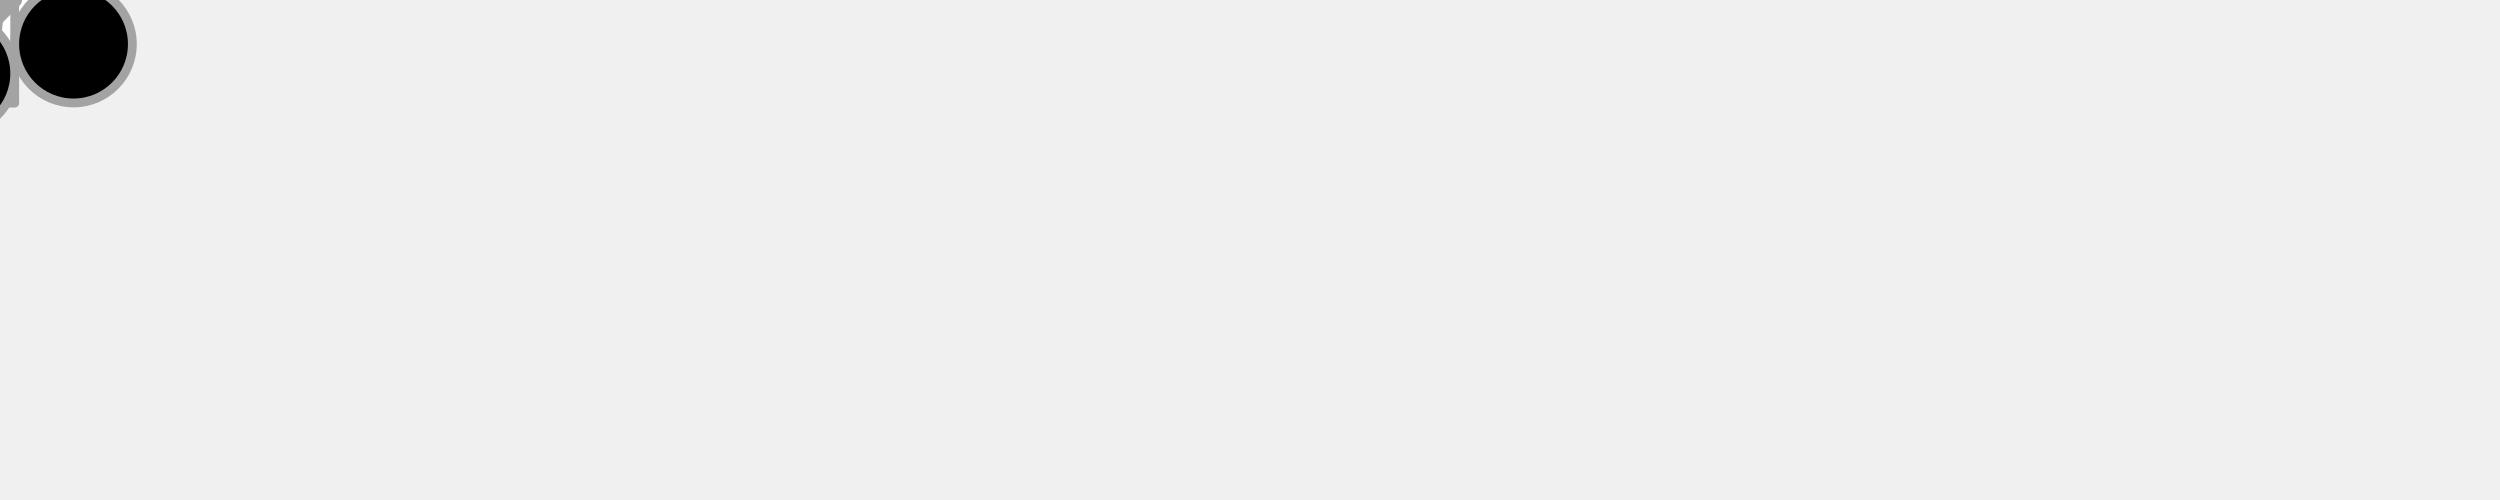
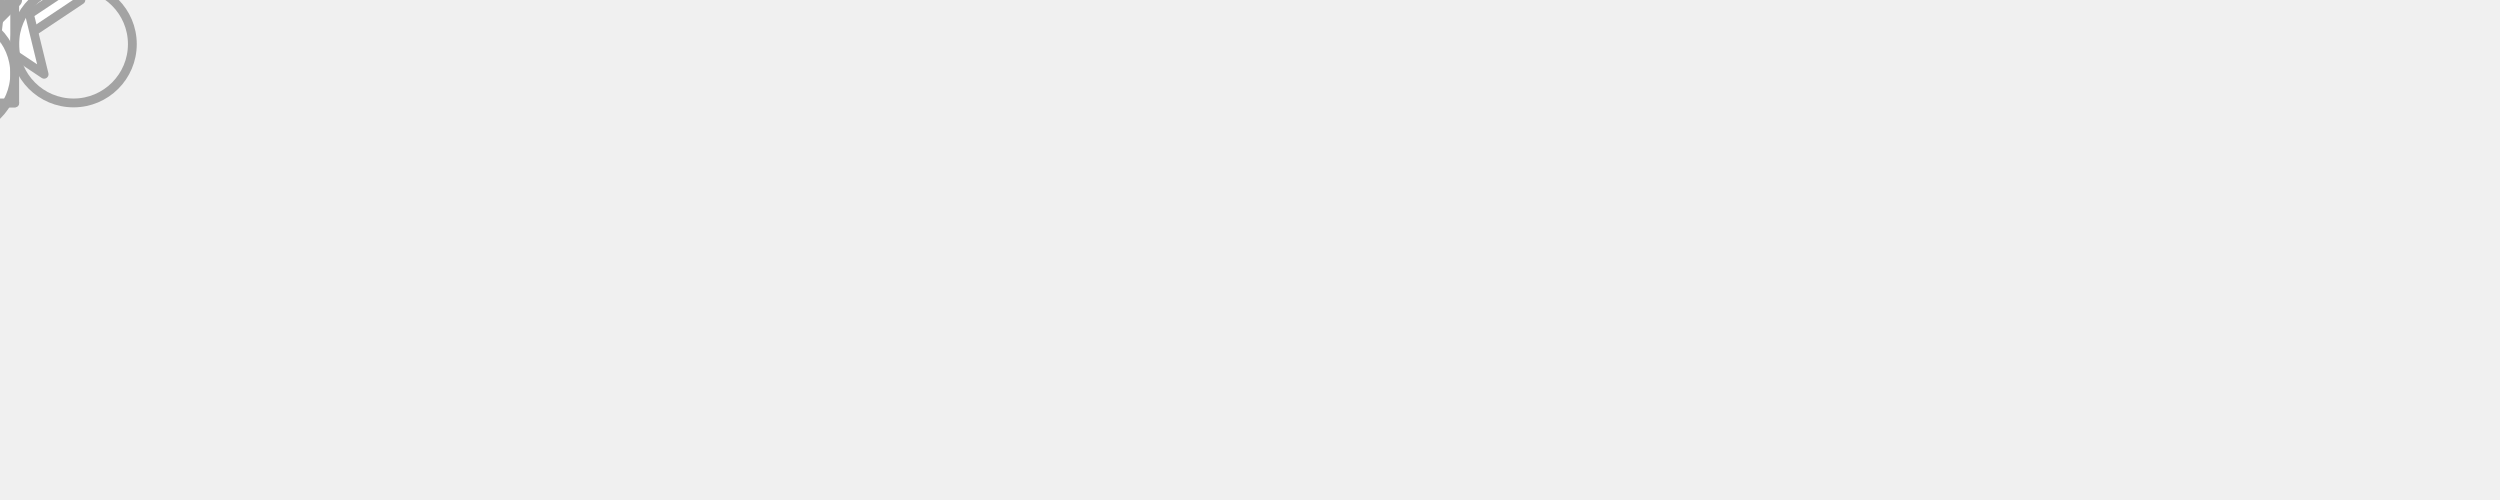
<svg xmlns="http://www.w3.org/2000/svg" width="640" height="128" version="1.1" viewBox="0 0 169 34" xml:space="preserve" id="svg2">
  <defs id="defs2" />
  <path id="arrow-right" d="M -1,-2.05 -6,-2 V 2 H -1 V 4 L 5,0 -1,-4 Z" style="fill:#ffffff;stroke:#a3a3a3;stroke-width:0.6;stroke-linejoin:round" />
  <path id="neutral-star" d="M 2.5,5.05 -0.5,3.05 -3.5,5.05 -2.5,1.05 -5.5,-0.95 -1.5,-1.05 -0.5,-5.05 0.5,-1.05 4.5,-1.04 1.5,0.96 Z" stroke-linecap="round" stroke-miterlimit="9" style="fill:#ffffff;stroke:#a3a3a3;stroke-width:0.6;stroke-linejoin:round" />
  <path id="slide-left" d="M -1.5,-7 H 0.5 C 0.5,-7 -0.5,-2 -0.5,0 -0.5,2 0.5,7 0.5,7 H -1.5 Z" stroke-linecap="round" stroke-miterlimit="9" style="fill:#ffffff;stroke:#a3a3a3;stroke-width:0.6;stroke-linejoin:round" />
  <path id="slide-right" d="M 0.5,-7 H -1.5 C -1.5,-7 -0.5,-1.97 -0.5,0.03 -0.5,2.03 -1.5,7 -1.5,7 H 0.5 Z" stroke-linecap="round" stroke-miterlimit="9" style="fill:#ffffff;stroke:#a3a3a3;stroke-width:0.599;stroke-linejoin:round" />
  <path id="separator" d="M -1.5,-2 0.5,0 -1.5,2" fill="none" stroke-linecap="round" stroke-linejoin="round" stroke-miterlimit="9" style="stroke:#a3a3a3" />
  <g id="attack">
-     <circle id="LP" cx="-5.5" cy="-3" r="4" style="stroke:#a3a3a3;stroke-width:0.6" />
-     <circle id="LK" cx="-3.5" cy="5" r="4" style="stroke:#a3a3a3;stroke-width:0.6" />
-     <circle id="RP" cx="2.5" cy="-5" r="4" style="stroke:#a3a3a3;stroke-width:0.6" />
-     <circle id="RK" cx="4.5" cy="3" r="4" style="stroke:#a3a3a3;stroke-width:0.6" />
+     <circle id="LP" fill="none" cx="-5.5" cy="-3" r="4" style="stroke:#a3a3a3;stroke-width:0.6" />
+     <circle id="LK" fill="none" cx="-3.5" cy="5" r="4" style="stroke:#a3a3a3;stroke-width:0.6" />
+     <circle id="RP" fill="none" cx="2.5" cy="-5" r="4" style="stroke:#a3a3a3;stroke-width:0.6" />
+     <circle id="RK" fill="none" cx="4.5" cy="3" r="4" style="stroke:#a3a3a3;stroke-width:0.6" />
  </g>
</svg>
